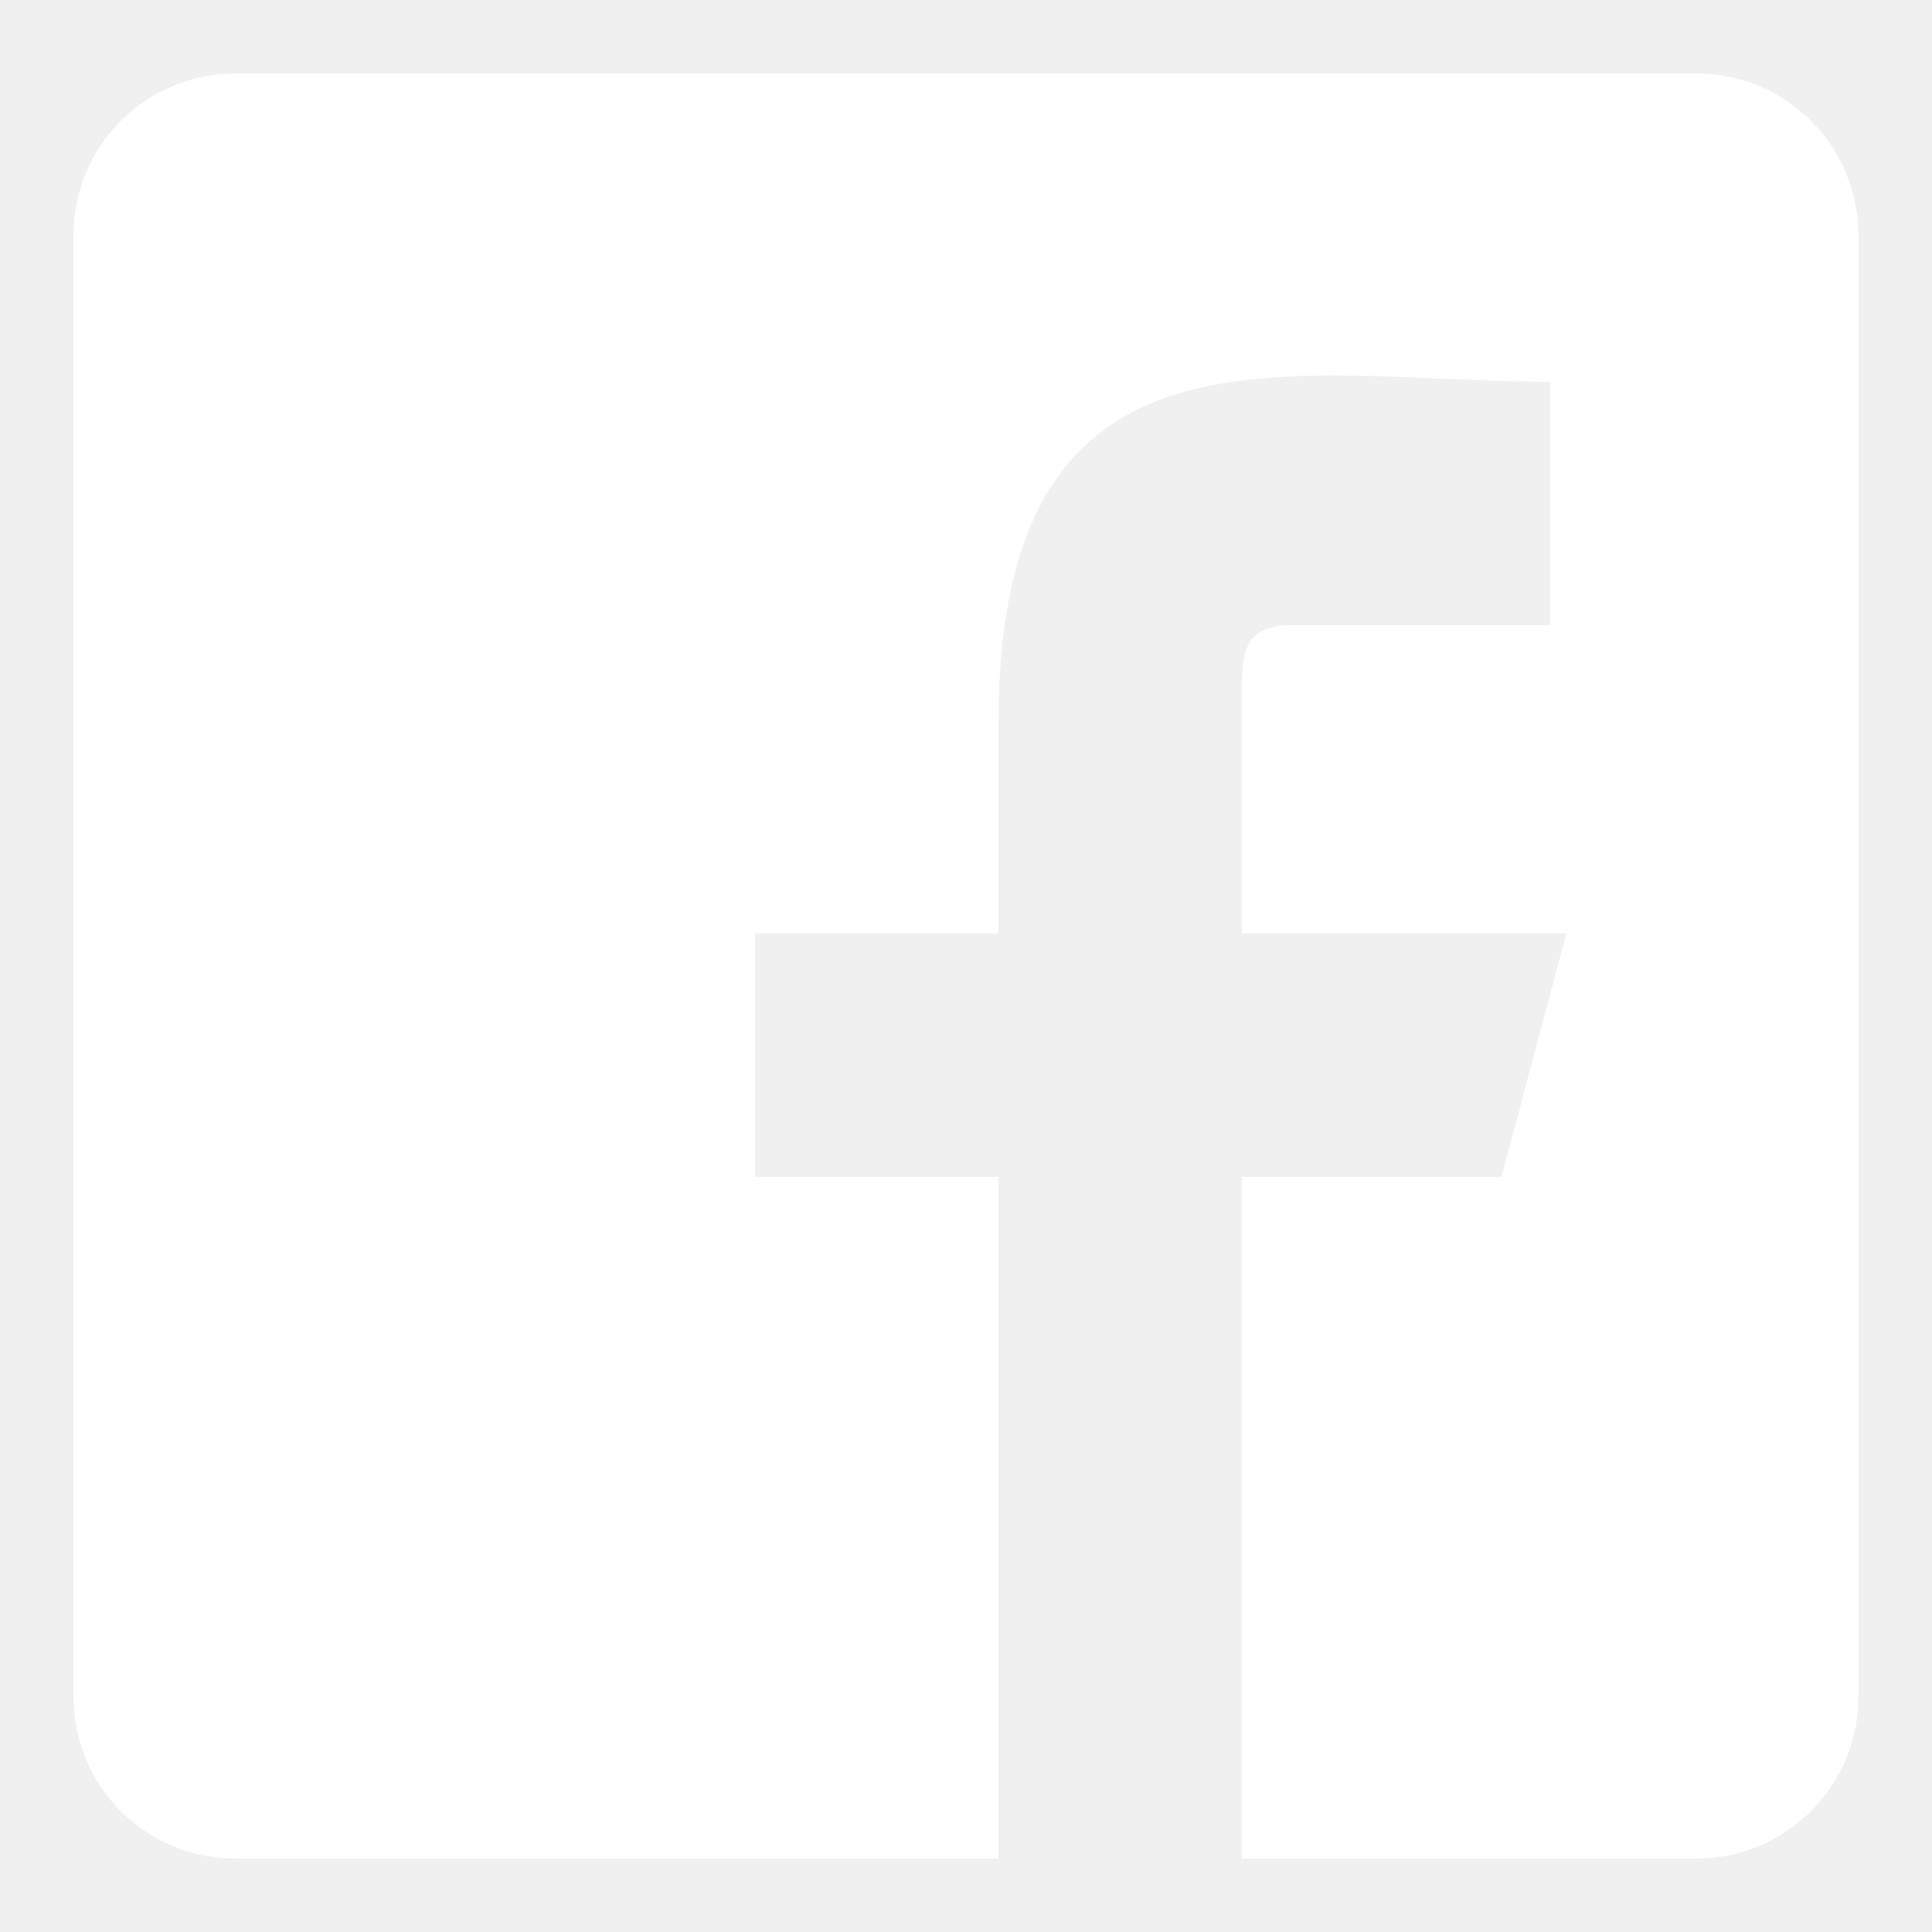
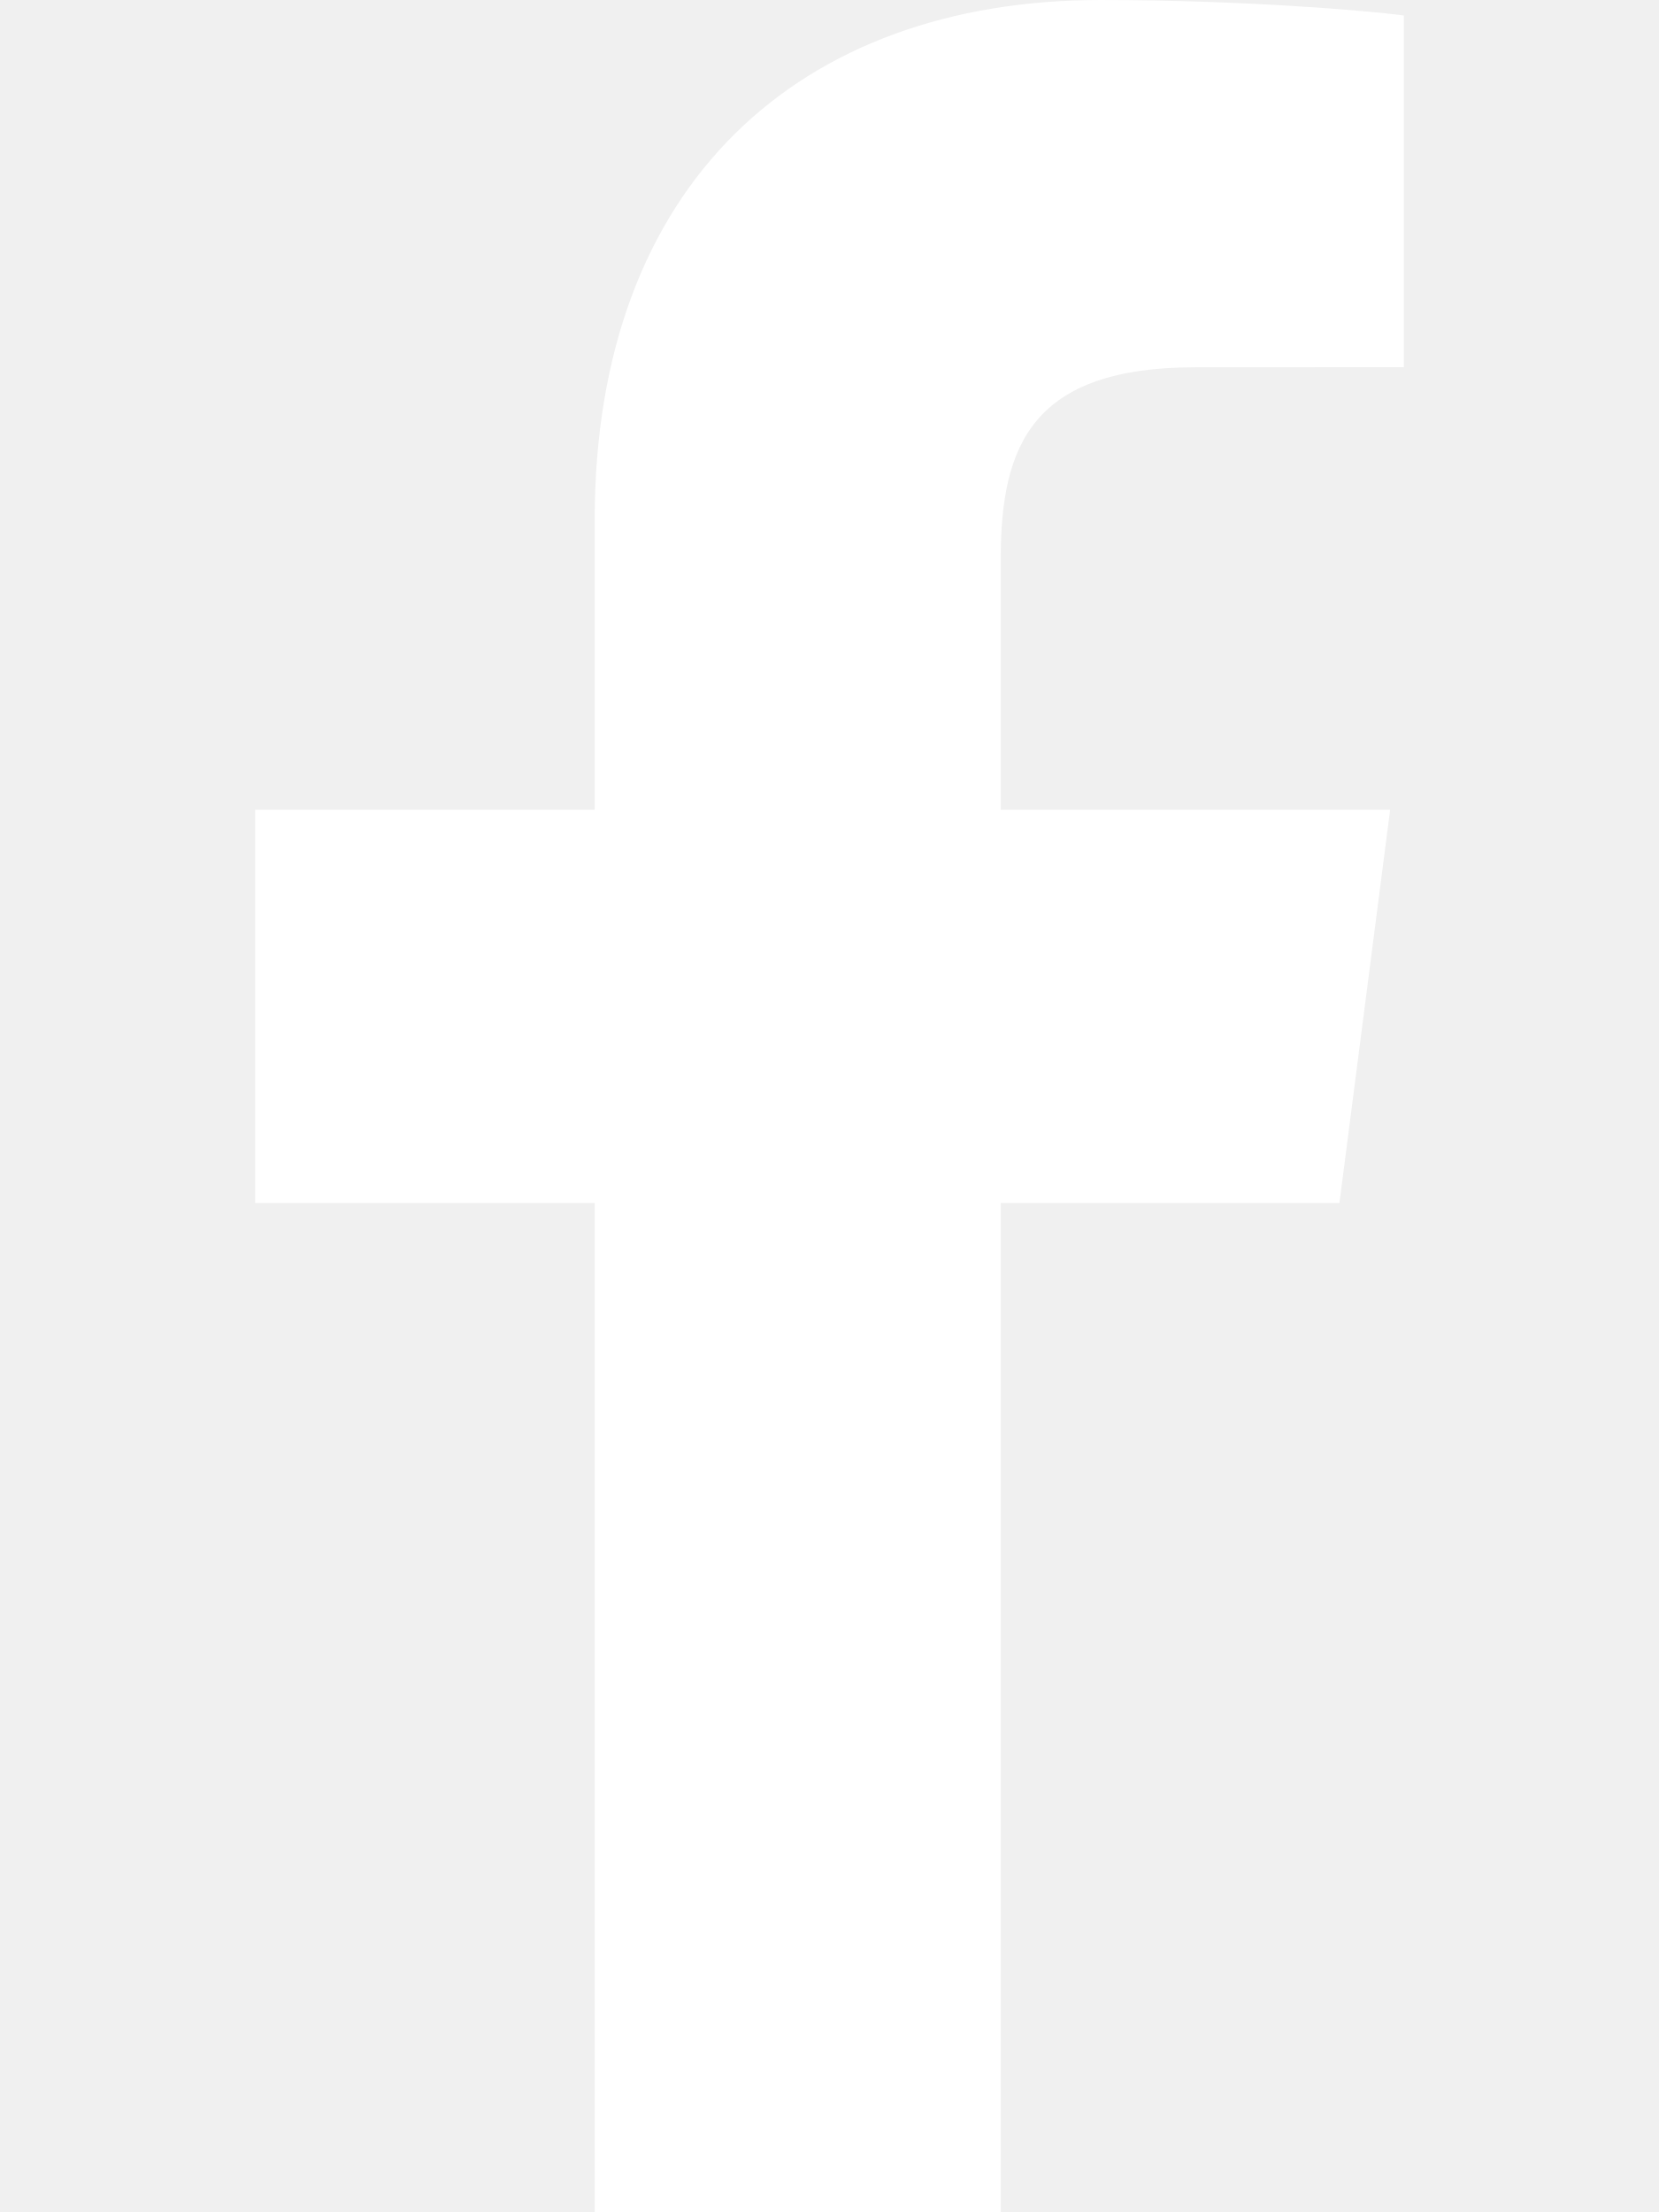
- <svg xmlns="http://www.w3.org/2000/svg" version="1.1" viewBox="0 0 50 50" height="50" width="50">
-   <g transform="translate(560.9277,-94.71848)">
-     <path style="fill:#ffffff;fill-opacity:1;stroke:none" d="m -554.827,96.62 c -2.327,0 -4.2,1.873 -4.2,4.2 l 0,37.798 c 0,2.327 1.873,4.2 4.2,4.2 l 19.739,0 0,-17.639 -6.3,0 0,-6.3 6.3,0 0,-5.46 c 0,-10.919 7.559,-8.82 14.279,-8.82 l 0,6.3 -6.72,0 c -1.26,0 -1.26,0.84 -1.26,1.68 l 0,6.3 8.399,0 -1.68,6.3 -6.72,0 0,17.639 11.759,0 c 2.327,0 4.2,-1.873 4.2,-4.2 l 0,-37.798 c 0,-2.327 -1.873,-4.2 -4.2,-4.2 l -37.798,0 z" />
-   </g>
+ <svg xmlns="http://www.w3.org/2000/svg" width="30" height="40" viewBox="88.428 12.828 107.543 207.085">
+   <path d="M158.232 219.912v-94.461h31.707l4.747-36.813h-36.454V65.134c0-10.658 2.96-17.922 18.245-17.922l19.494-.009V14.278c-3.373-.447-14.944-1.449-28.406-1.449-28.106 0-47.348 17.155-47.348 48.661v27.149H88.428v36.813h31.788v94.461l38.016-.001z" fill="#FFFFFF" />
</svg>
